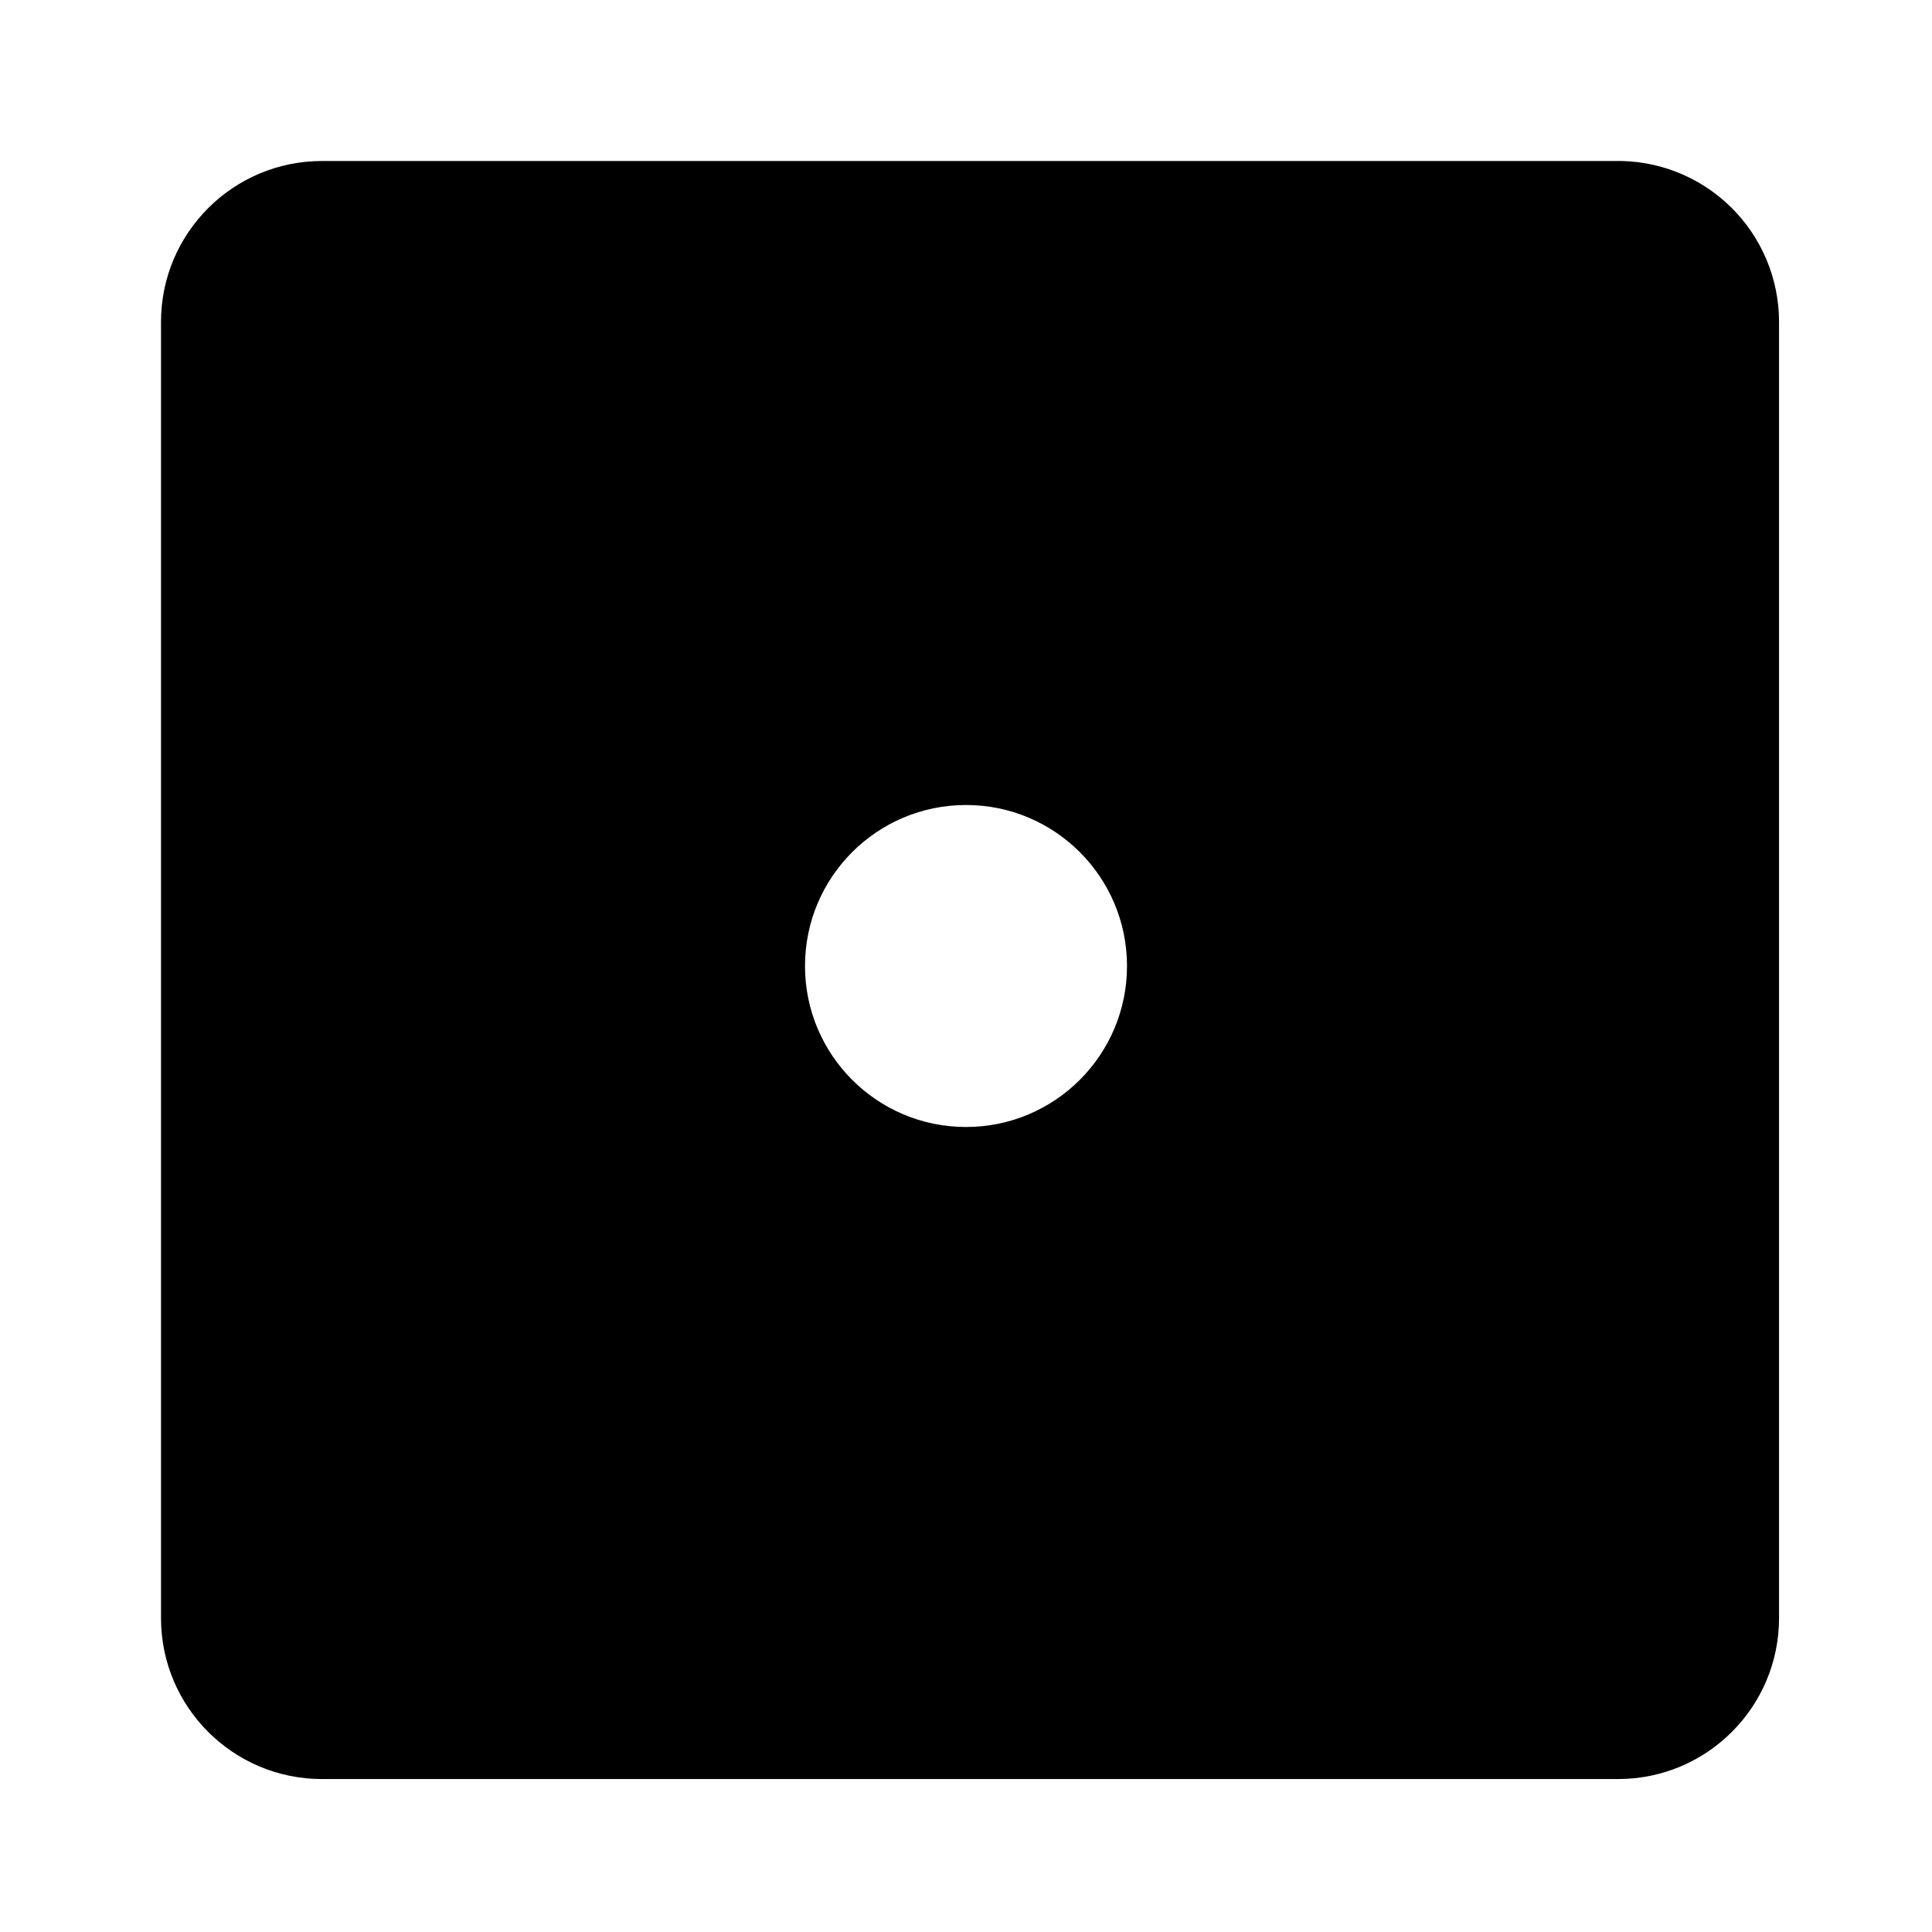
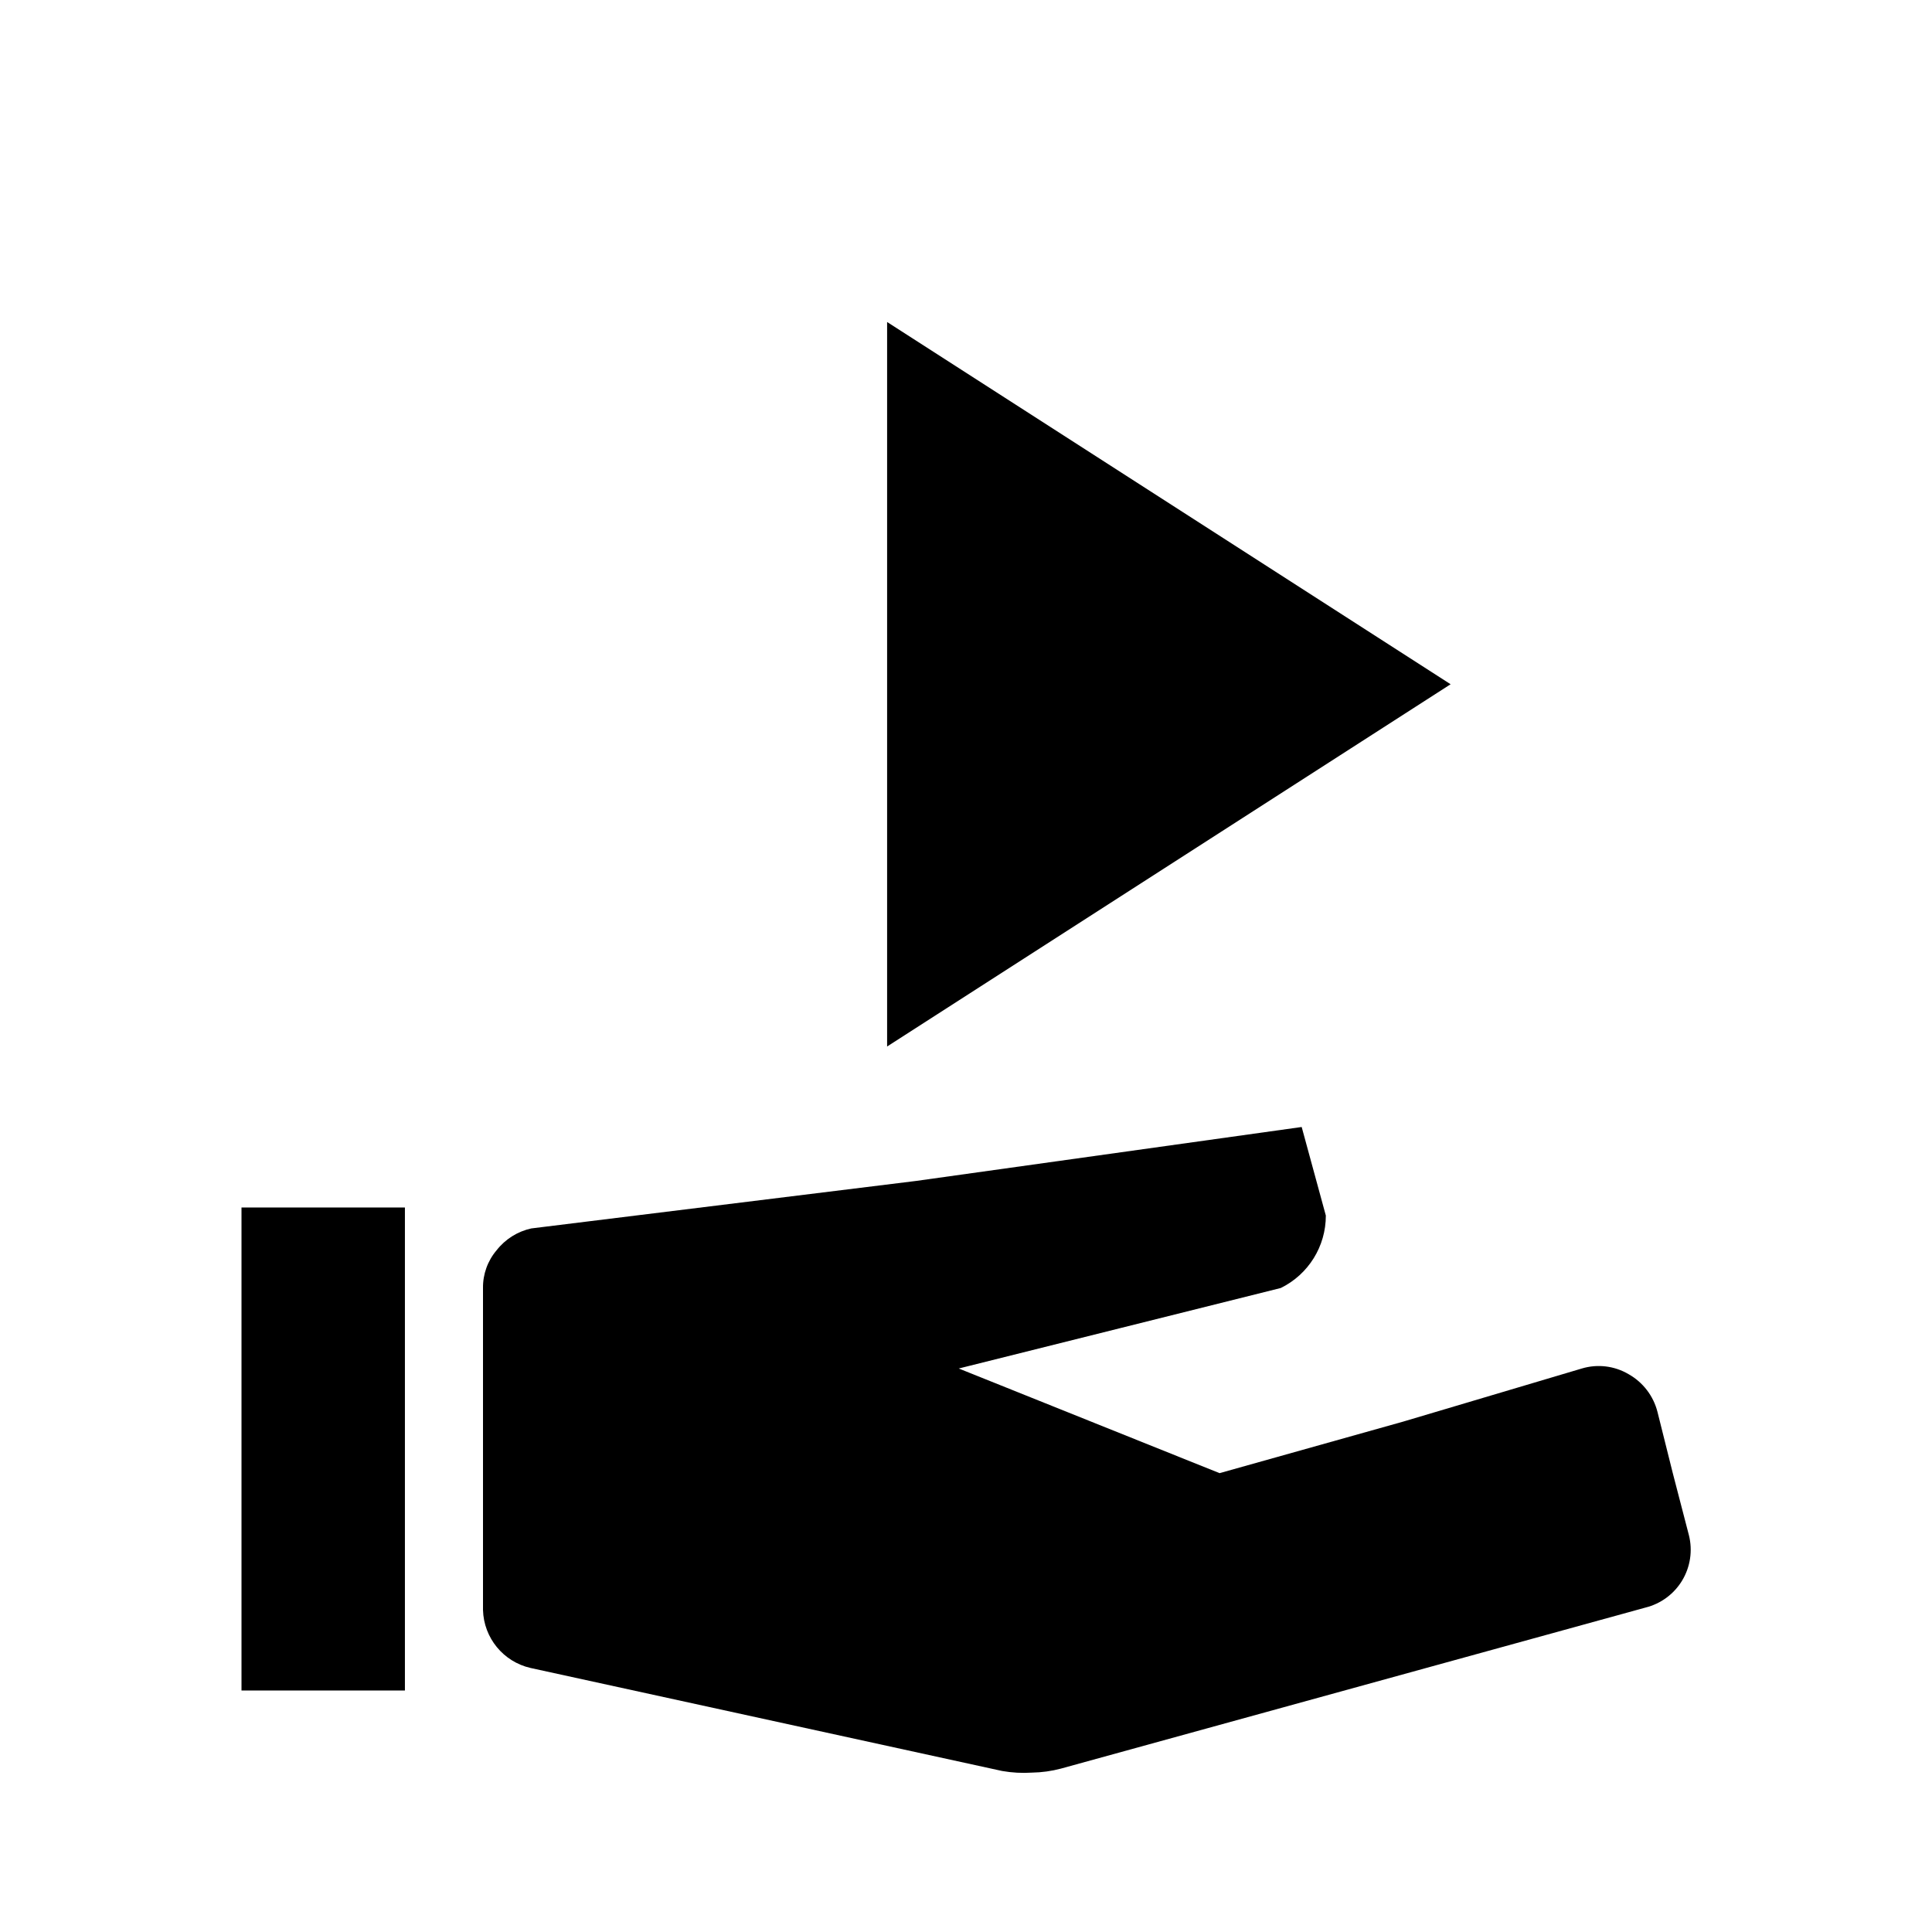
<svg xmlns="http://www.w3.org/2000/svg" id="Layer_1" data-name="Layer 1" viewBox="0 0 24 24">
-   <path d="M20.05,2H4A2,2,0,0,0,2,4v16.1a2,2,0,0,0,2,2h16.1a2,2,0,0,0,2-2V4A2,2,0,0,0,20.05,2ZM12,14a2,2,0,1,1,2-2A2,2,0,0,1,12,14Z" />
+   <polygon points="3 21 4.01 21 5.03 21 5.03 18 5.03 15 4.01 15 3 15 3 18 3 21" />
+   <path d="M12.45,22l-2.93-.64-2.93-.64A.76.76,0,0,1,6,20v-4a.71.71,0,0,1,.17-.47.75.75,0,0,1,.43-.27l4.78-.59L16.17,14l.15.55.15.55a1,1,0,0,1-.56.9l-2,.5-2,.5,1.62.65,1.62.65,2.28-.64L19.65,17a.73.73,0,0,1,.58.07.75.75,0,0,1,.36.47l.19.76.2.77a.74.74,0,0,1-.54.9l-3.63,1-3.63,1a1.49,1.49,0,0,1-.36.05A1.55,1.55,0,0,1,12.45,22Z" />
+   <polygon points="18.02 8.5 14.52 6.25 11.02 4 11.02 8.5 11.02 13 14.52 10.75 18.02 8.5" />
</svg>
